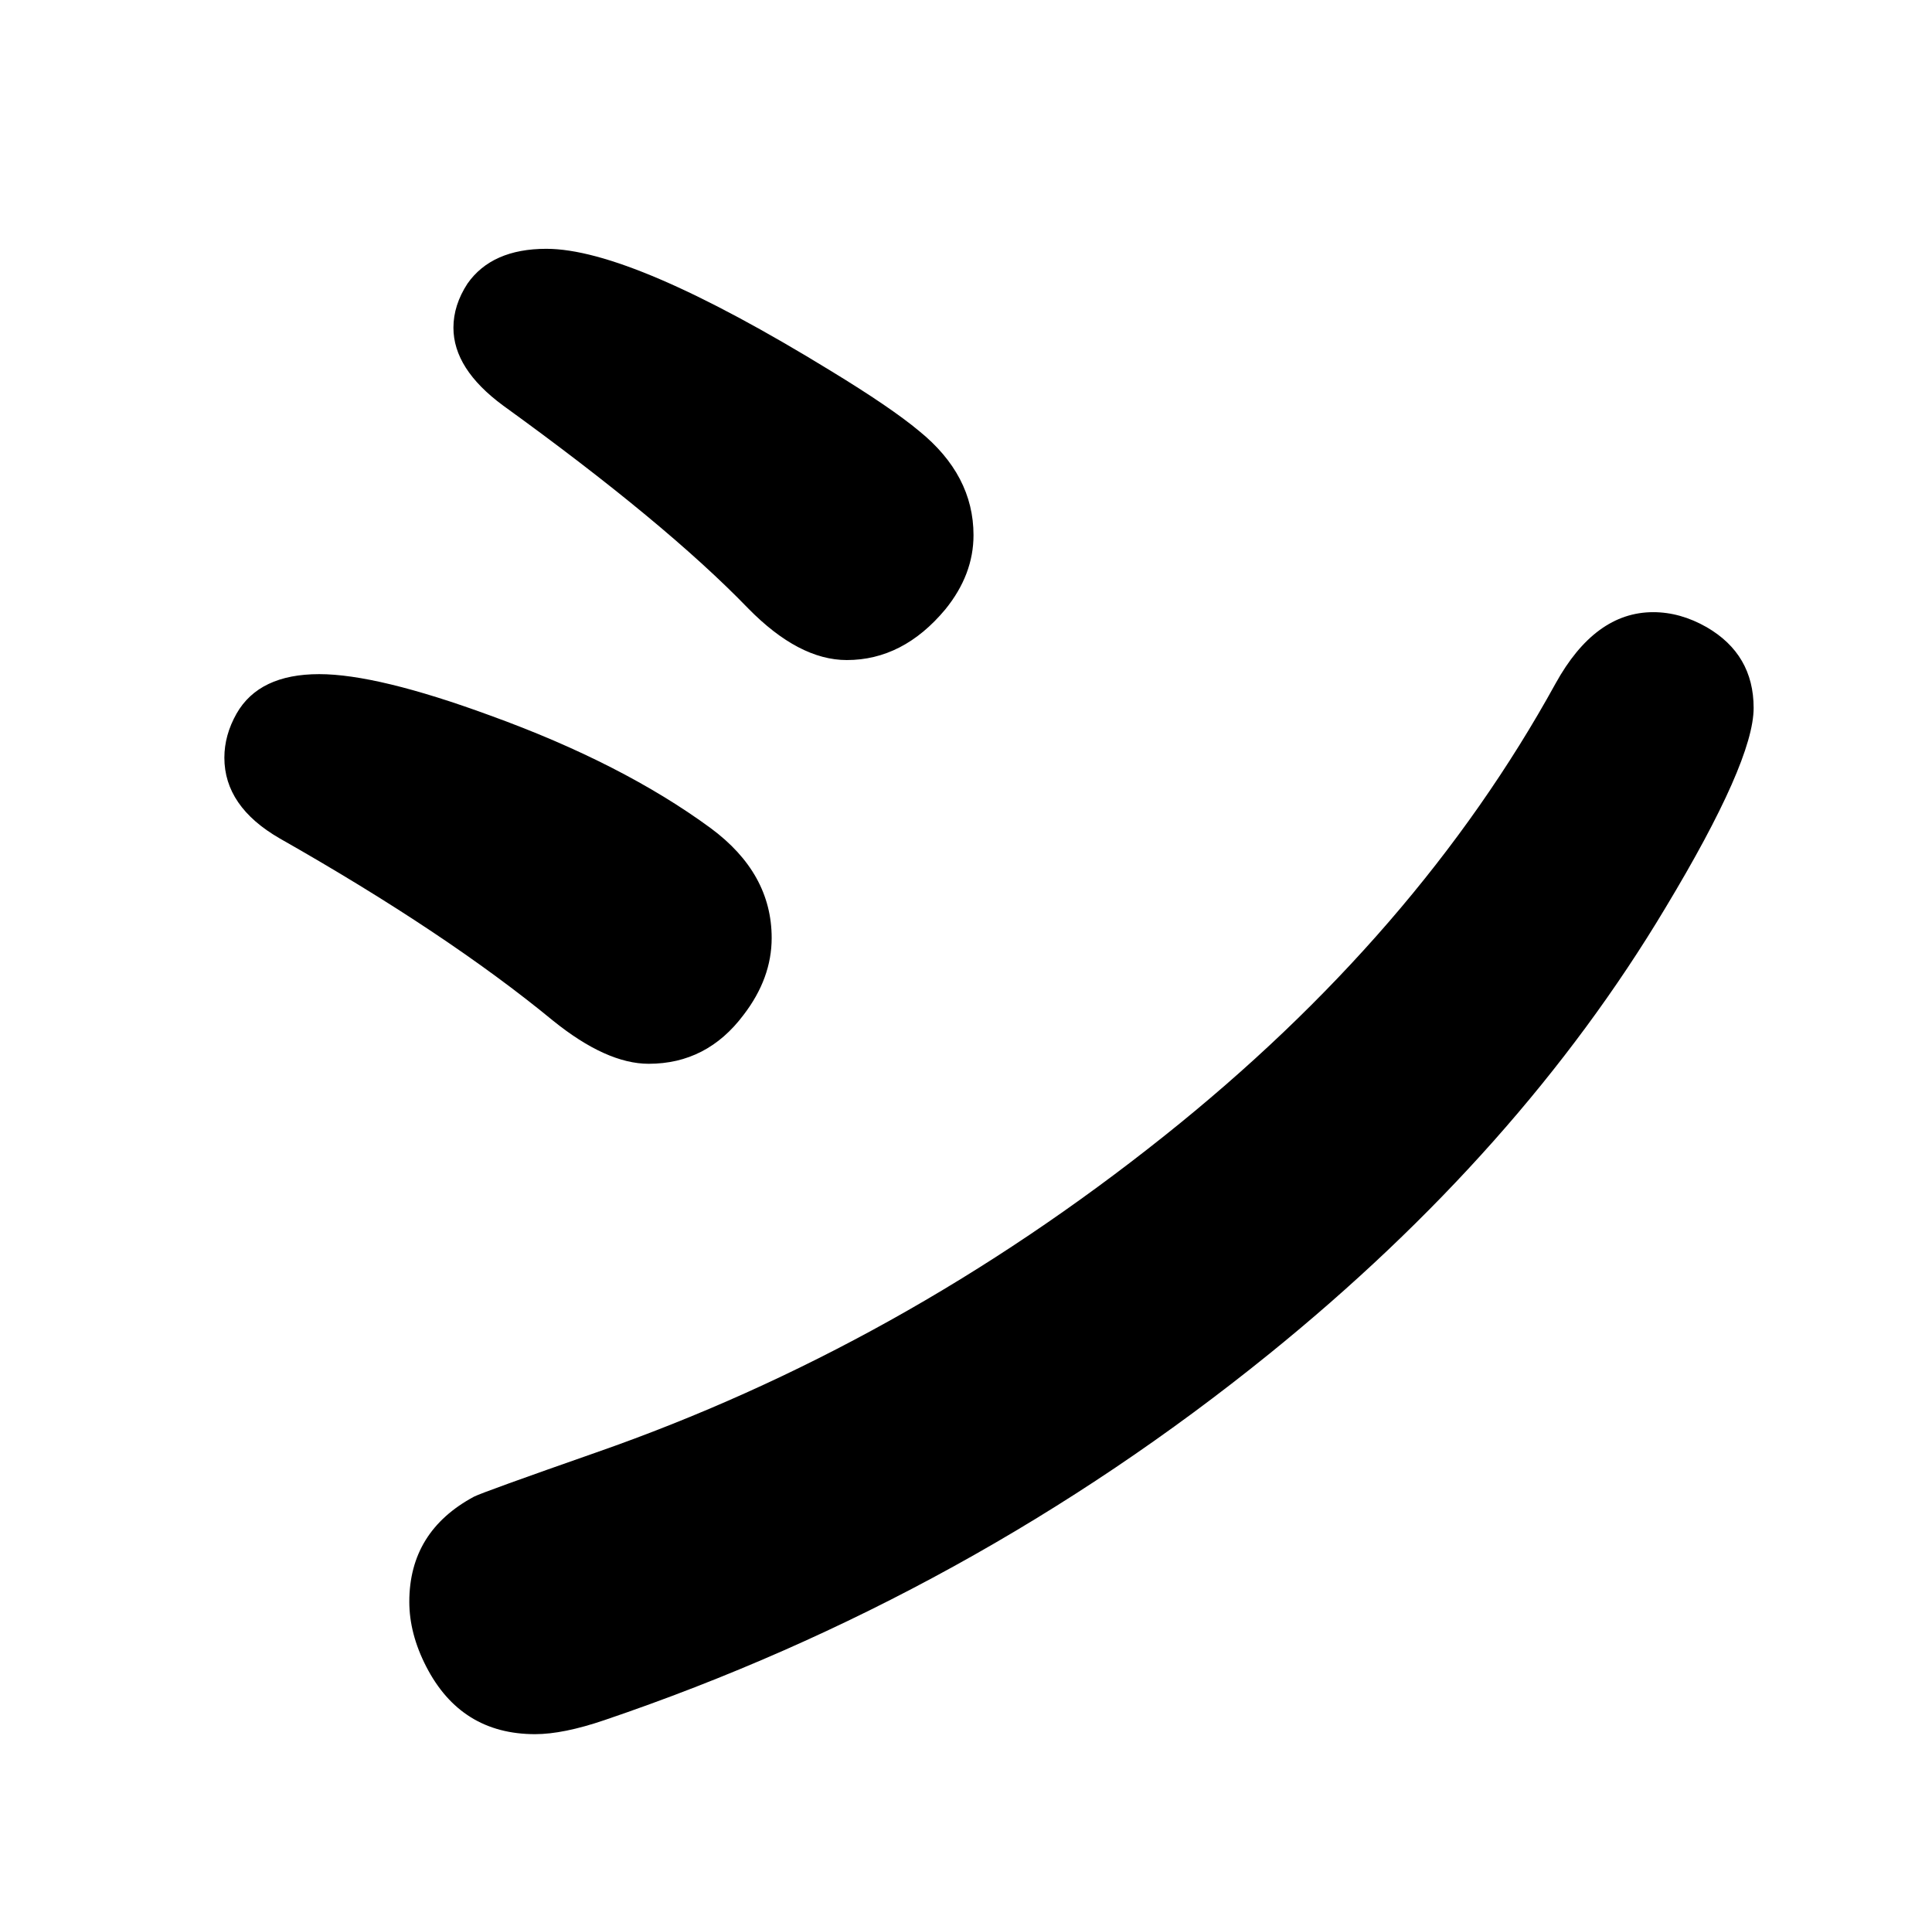
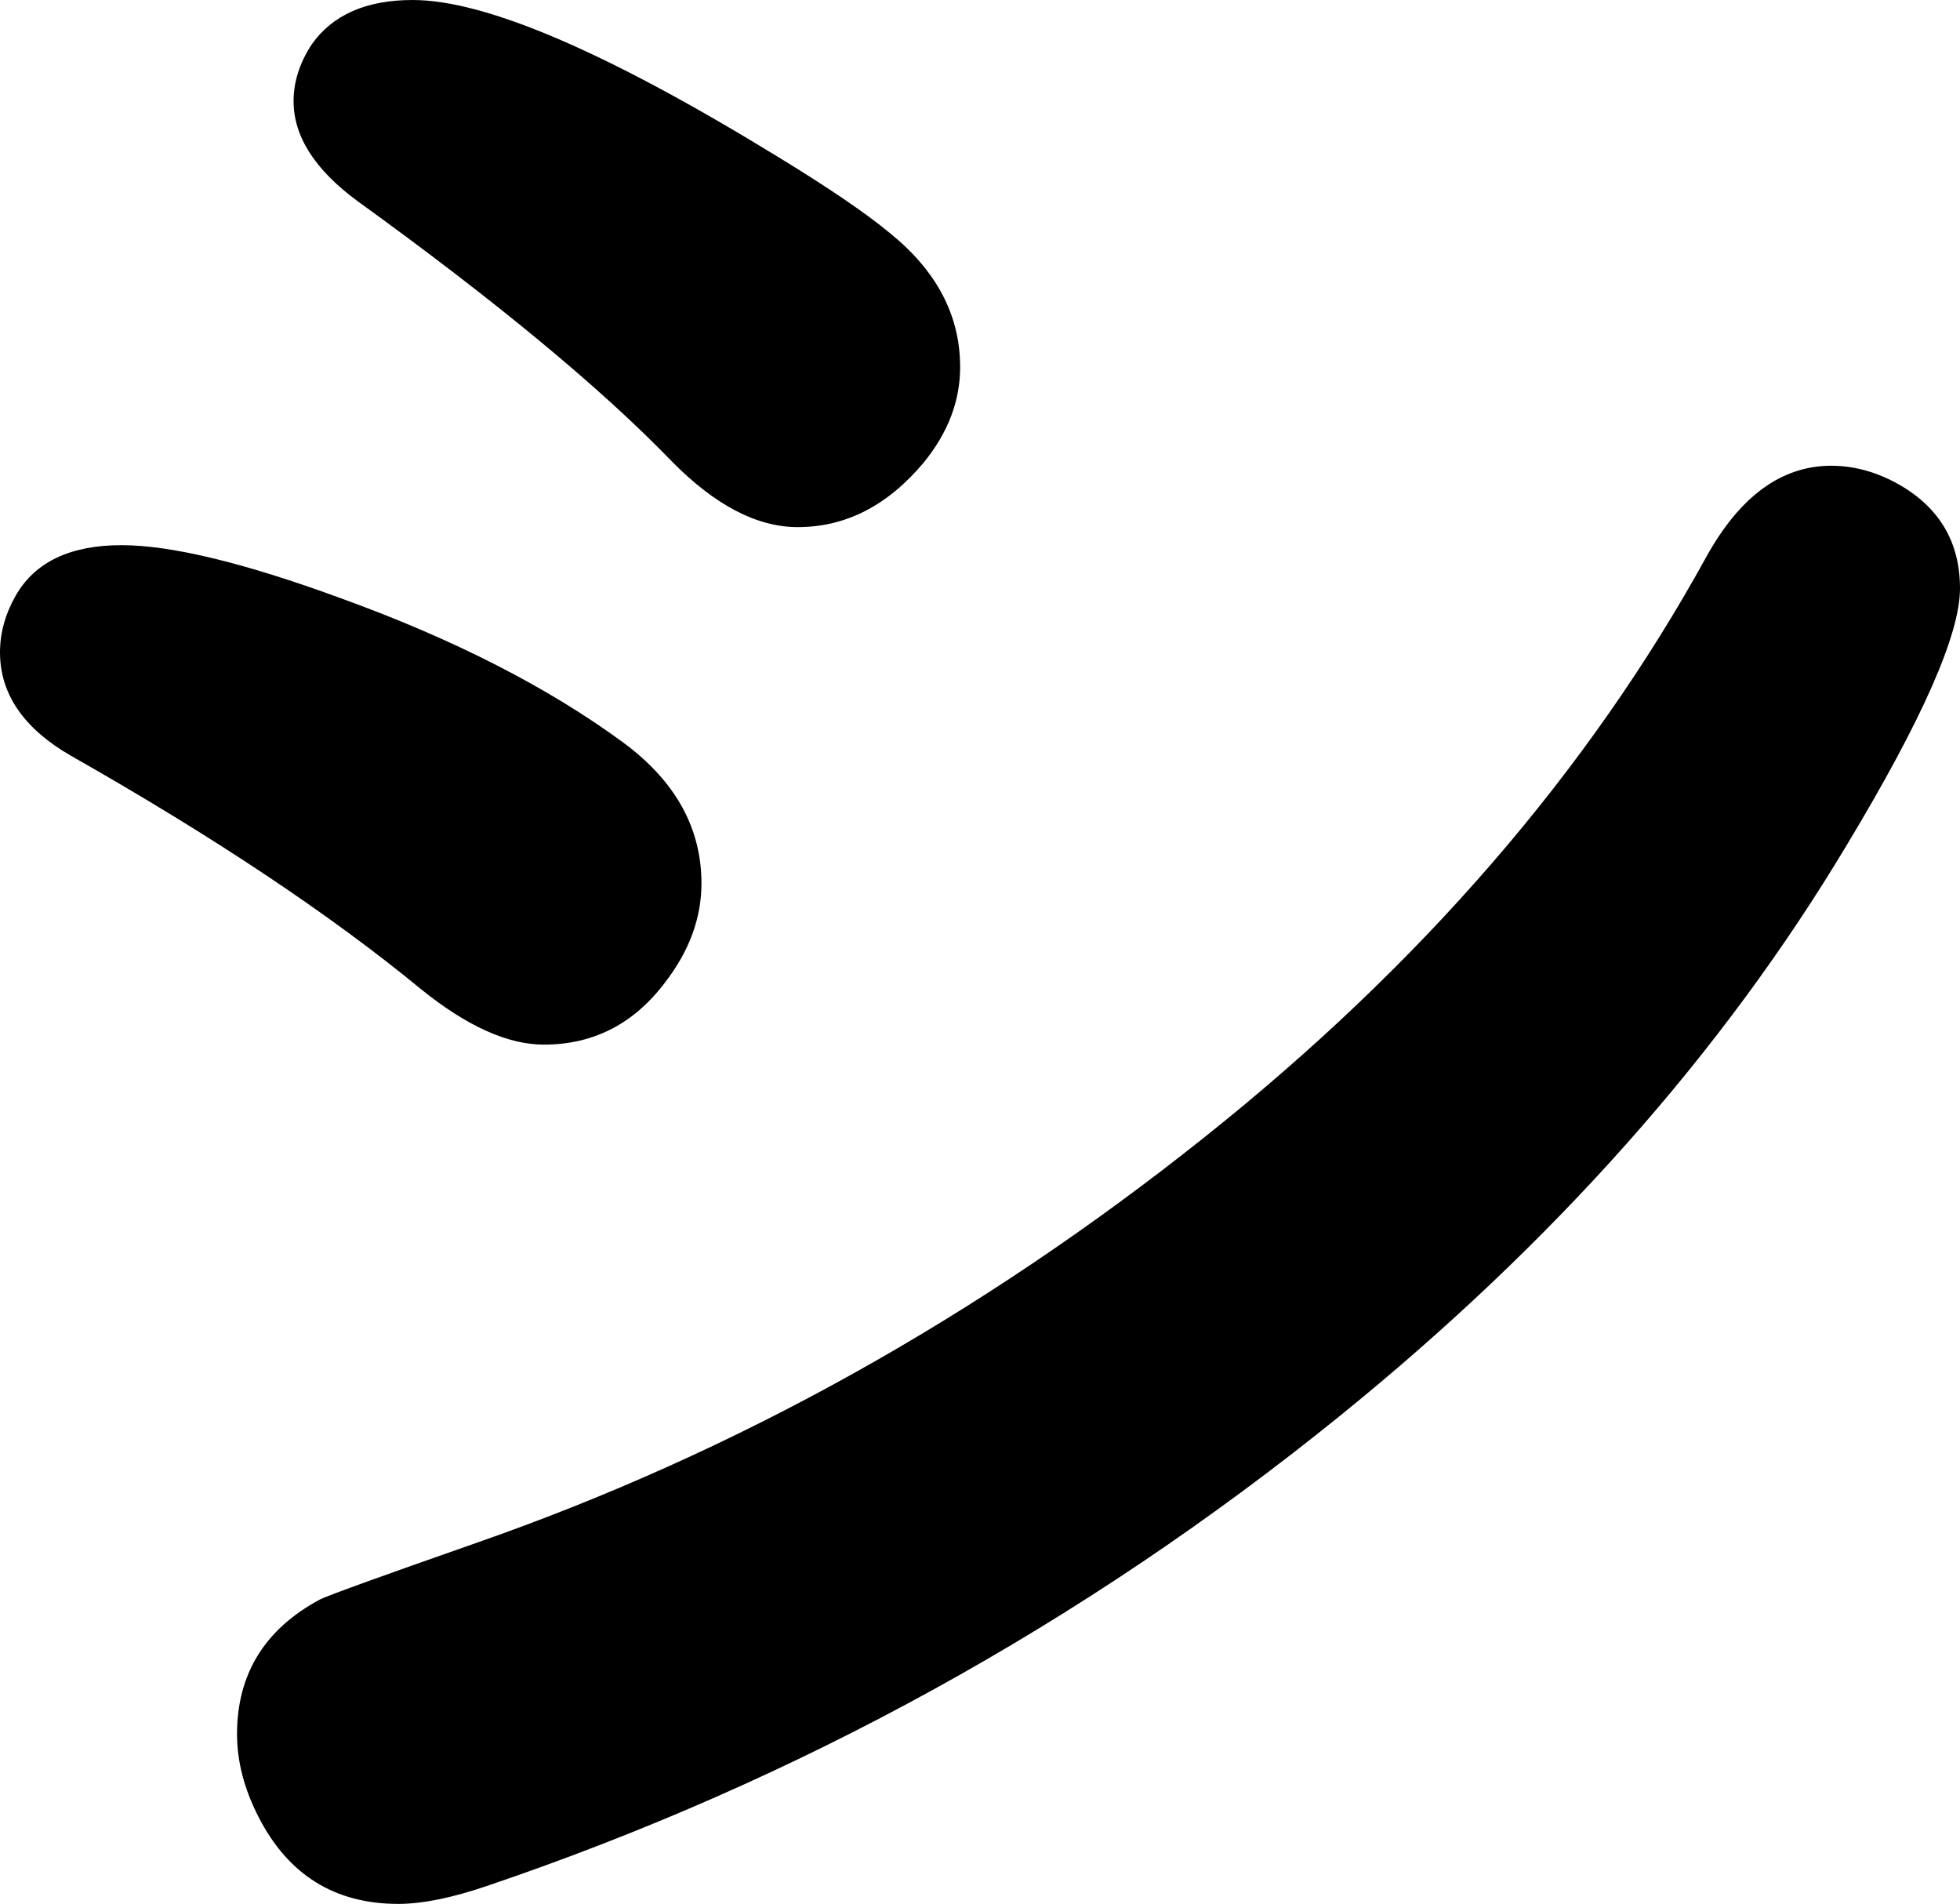
- <svg xmlns="http://www.w3.org/2000/svg" version="1.1" viewBox="-10 0 2058 2048">
-   <path fill="currentColor" d="M572 265q91 0 303 130q64 39 94 64q58 47 58 111q0 42 -30 79q-45 54 -105 54q-51 0 -105 -55q-88 -91 -261 -216q-53 -39 -53 -83q0 -24 15 -47q26 -37 84 -37zM330 718q62 0 182 44q141 51 235 120q65 48 65 117q0 43 -30 82q-39 52 -101 52q-45 0 -102 -46 q-113 -93 -291 -194q-59 -34 -59 -86q0 -24 13 -47q24 -42 88 -42zM1751 652q29 0 57 16q50 29 50 86t-94 213q-155 259 -422 475q-319 258 -708 390q-44 15 -74 15q-79 0 -116 -72q-18 -35 -18 -69q0 -75 69 -112q10 -5 130 -47q324 -113 605 -337q270 -215 417 -482 q42 -76 104 -76z" />
+ <svg xmlns="http://www.w3.org/2000/svg" viewBox="-10 0 1629 1582" width="1629" height="1582">
+   <path d="M333 0q91 0 303 130 64 39 94 64 58 47 58 111 0 42-30 79-45 54-105 54-51 0-105-55-88-91-261-216-53-39-53-83 0-24 15-47 26-37 84-37ZM91 453q62 0 182 44 141 51 235 120 65 48 65 117 0 43-30 82-39 52-101 52-45 0-102-46-113-93-291-194-59-34-59-86 0-24 13-47 24-42 88-42Zm1421-66q29 0 57 16 50 29 50 86t-94 213q-155 259-422 475-319 258-708 390-44 15-74 15-79 0-116-72-18-35-18-69 0-75 69-112 10-5 130-47 324-113 605-337 270-215 417-482 42-76 104-76z" style="fill:currentColor" />
</svg>
